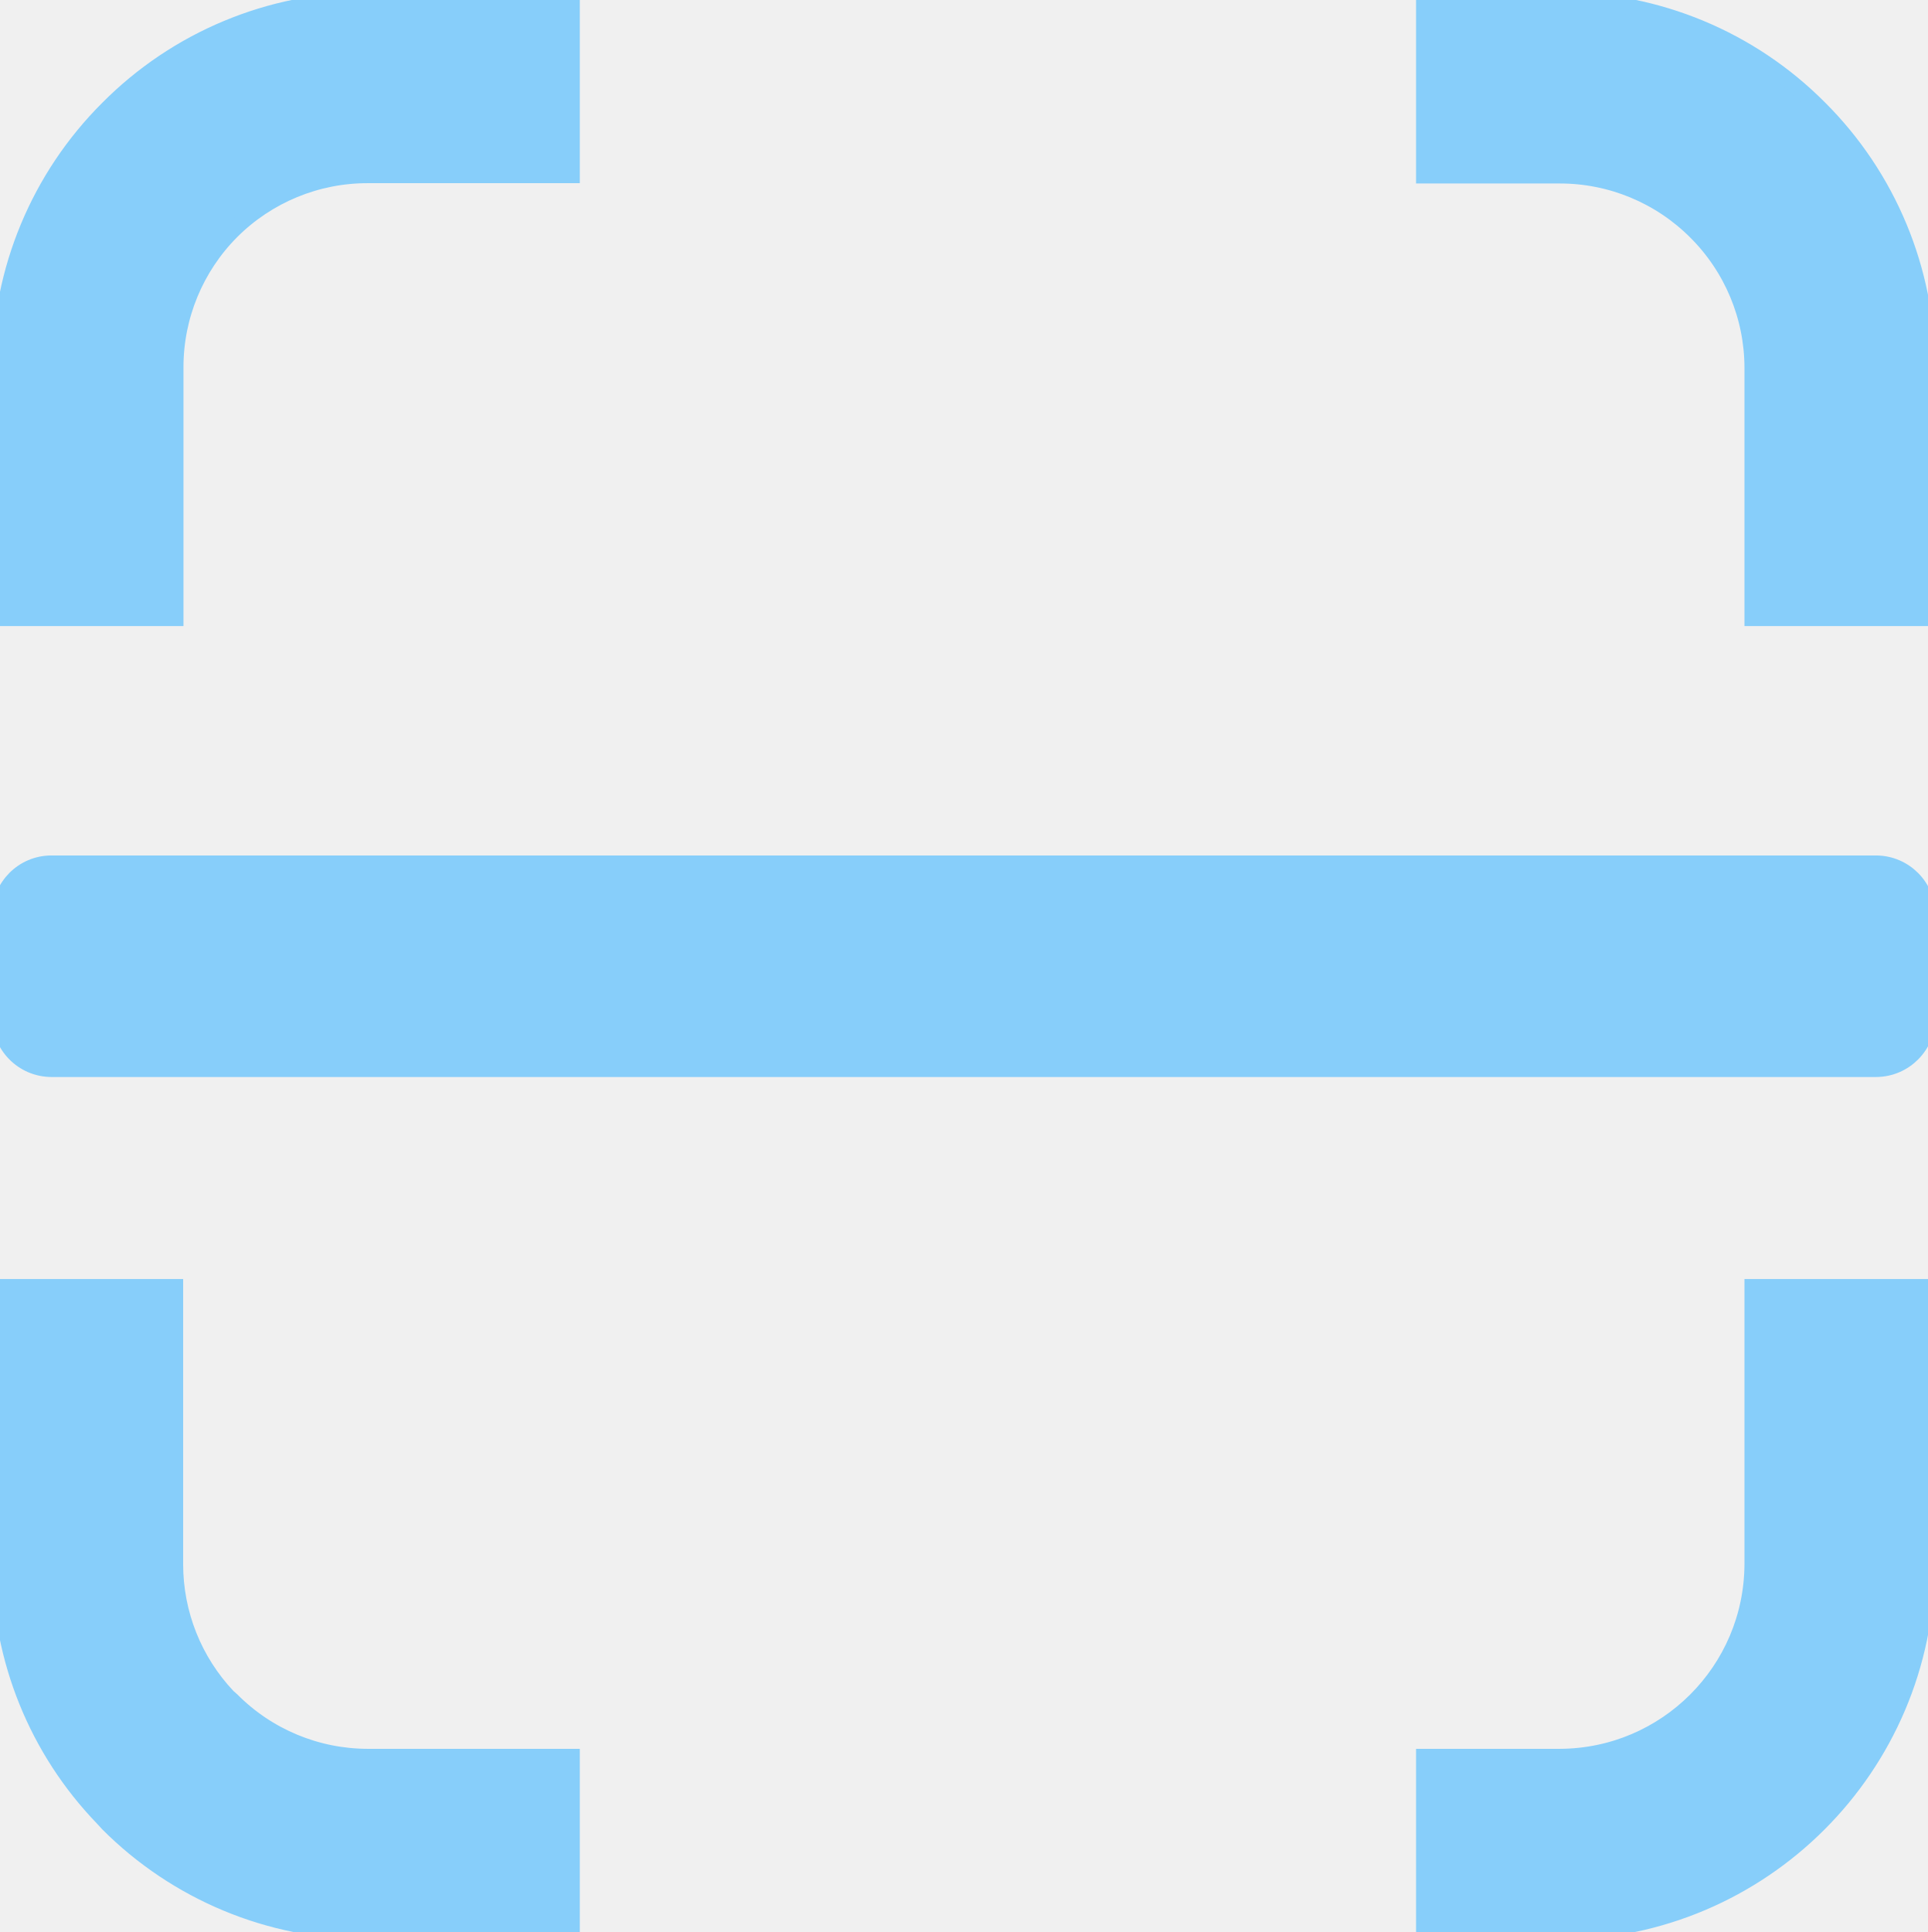
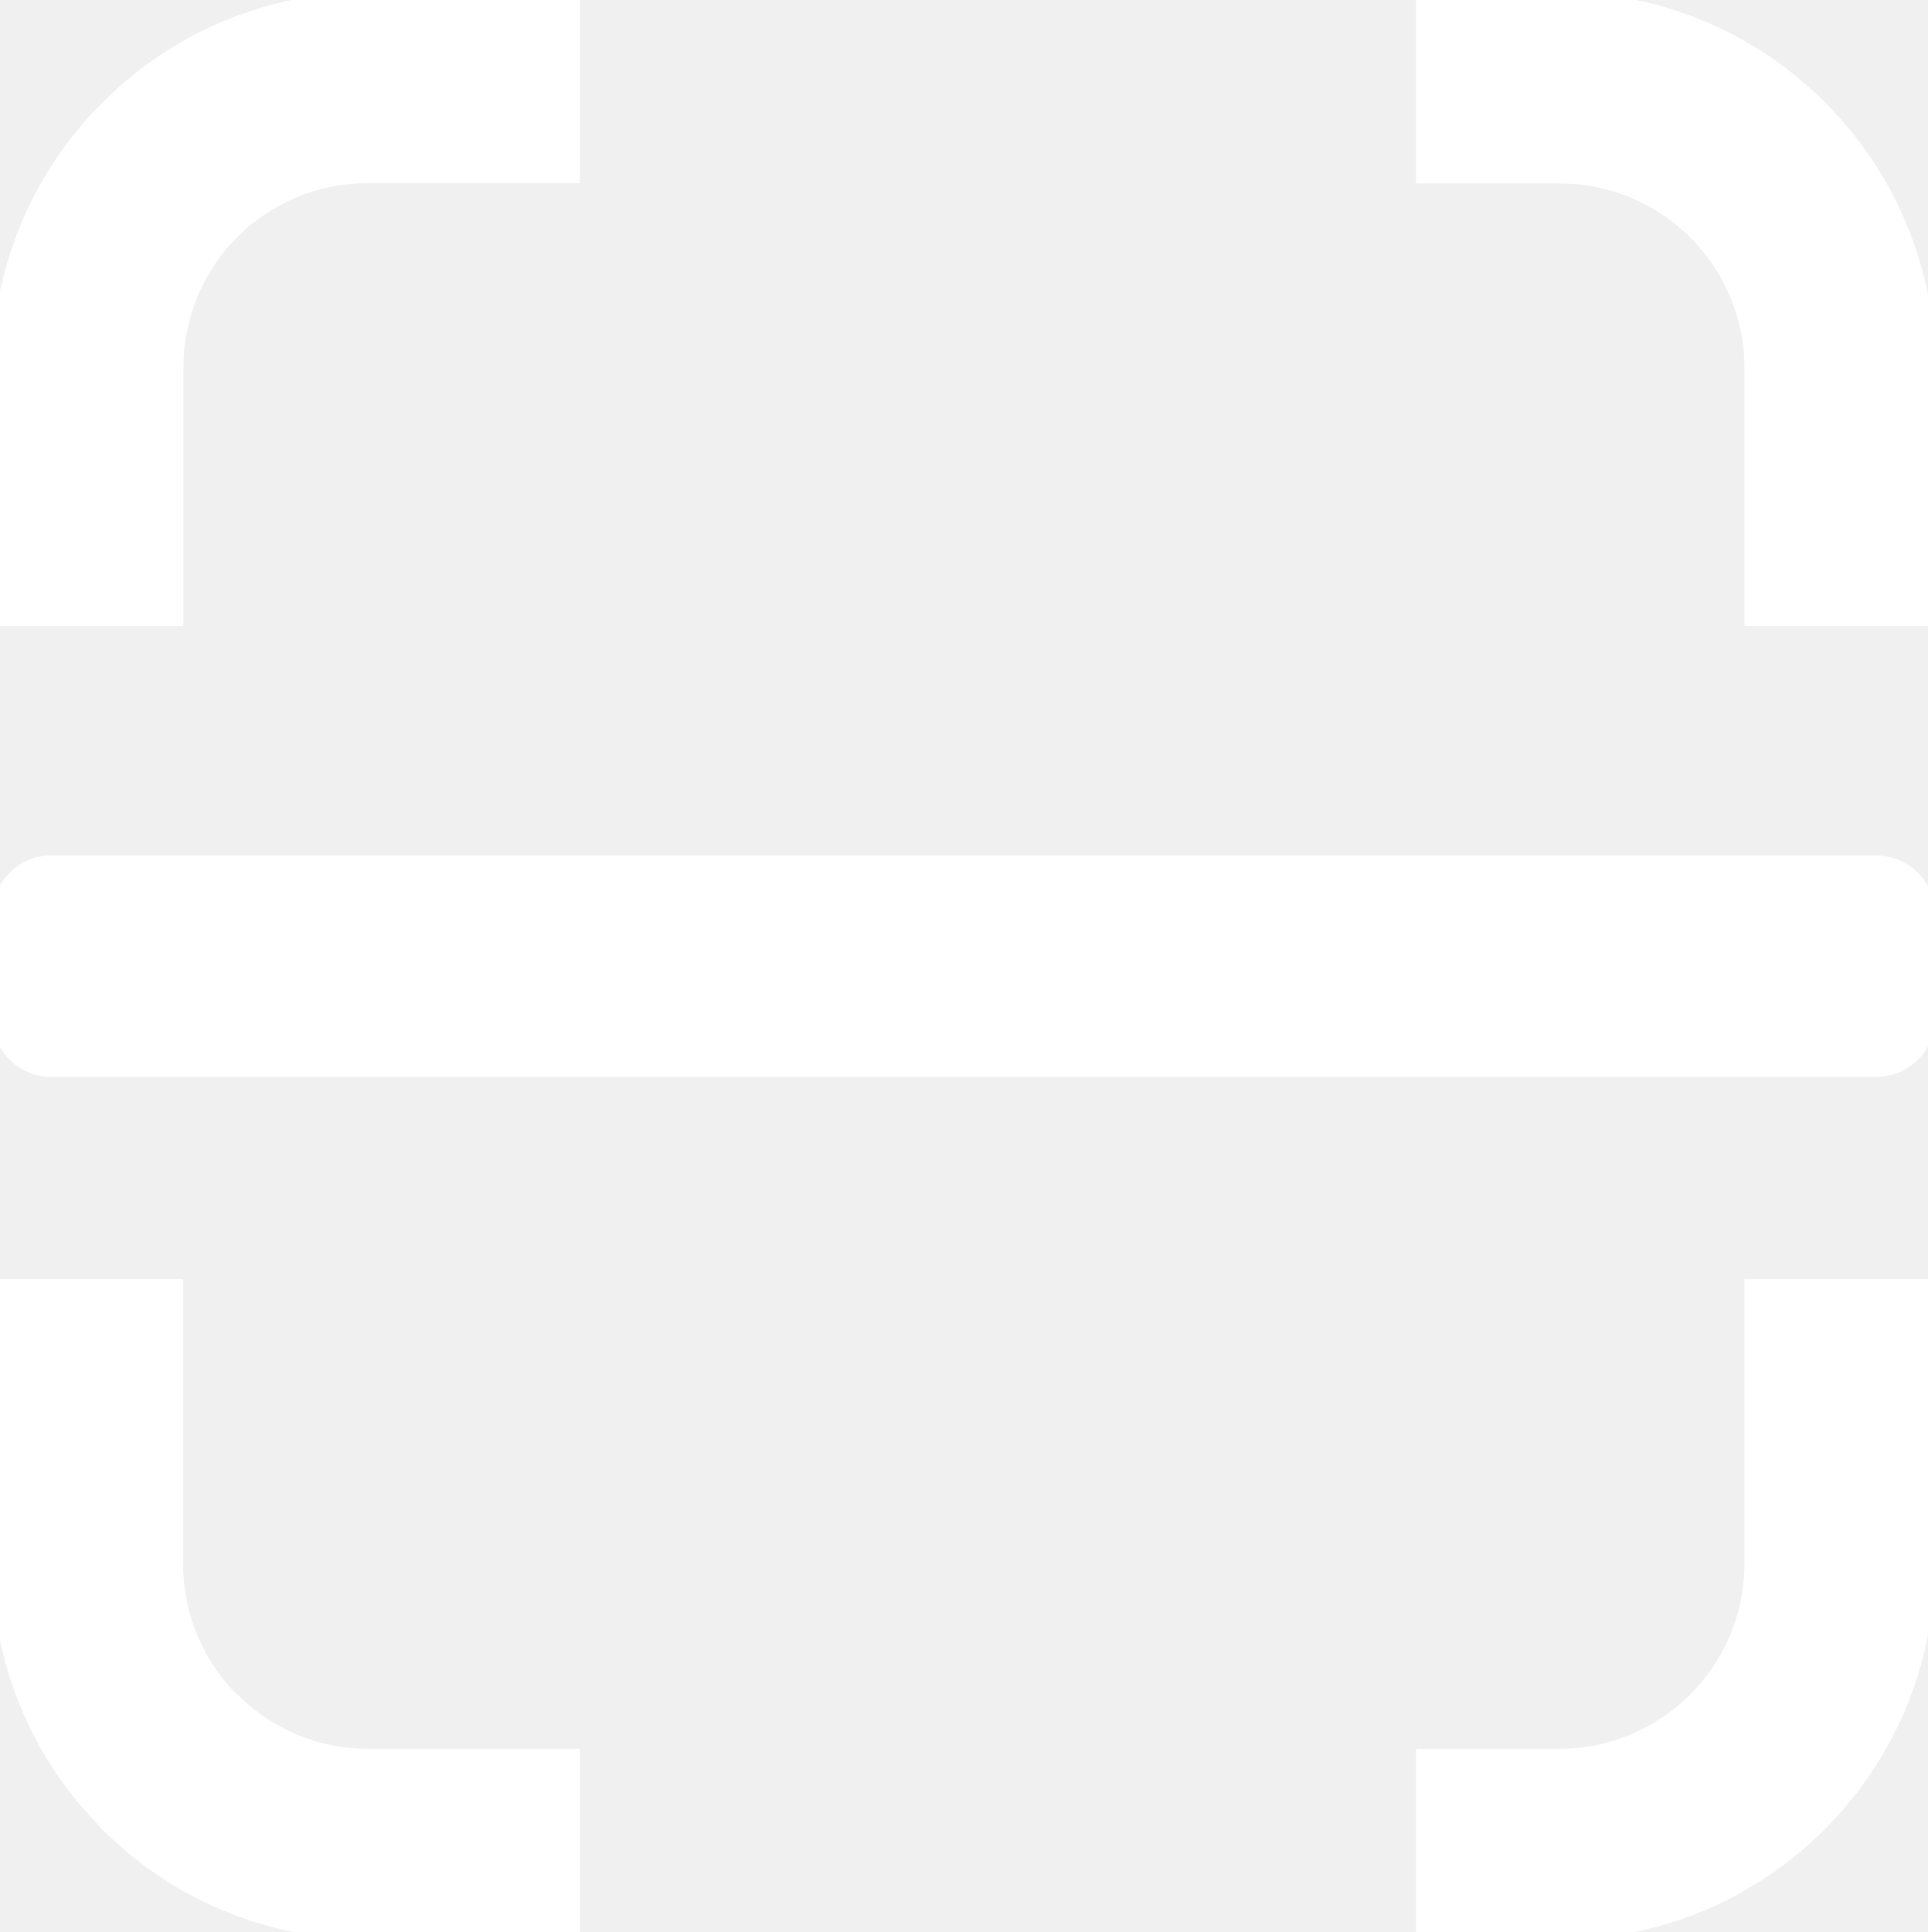
<svg xmlns="http://www.w3.org/2000/svg" id="Layer_1" data-name="Layer 1" viewBox="0 0 122.61 122.88">
-   <path stroke="#87CEFA" fill="#87CEFA" d="M23.38,0h13V11.15h-13a12.22,12.22,0,0,0-8.64,3.57l0,0a12.22,12.22,0,0,0-3.57,8.64V39.32H0V23.38A23.32,23.32,0,0,1,6.86,6.89l0,0A23.31,23.31,0,0,1,23.38,0ZM3.25,54.91H119.36a3.29,3.29,0,0,1,3.25,3.27V64.7A3.29,3.29,0,0,1,119.36,68H3.25A3.28,3.28,0,0,1,0,64.7V58.18a3.27,3.27,0,0,1,3.25-3.27ZM90.57,0h8.66a23.28,23.28,0,0,1,16.49,6.86v0a23.32,23.32,0,0,1,6.87,16.52V39.32H111.46V23.38a12.2,12.2,0,0,0-3.6-8.63v0a12.21,12.21,0,0,0-8.64-3.58H90.57V0Zm32,81.85V99.5a23.46,23.46,0,0,1-23.38,23.38H90.57V111.73h8.66A12.29,12.29,0,0,0,111.46,99.5V81.85Zm-86.23,41h-13A23.32,23.32,0,0,1,6.86,116l-.32-.35A23.28,23.28,0,0,1,0,99.5V81.85H11.15V99.5a12.25,12.25,0,0,0,3.35,8.41l.25.22a12.2,12.2,0,0,0,8.63,3.6h13v11.15Z" />
+   <path stroke="#FFFFFF" fill="#FFFFFF" d="M23.38,0h13V11.15h-13a12.22,12.22,0,0,0-8.64,3.57l0,0a12.22,12.22,0,0,0-3.57,8.64V39.32H0V23.38A23.32,23.32,0,0,1,6.86,6.89l0,0A23.31,23.31,0,0,1,23.38,0ZM3.25,54.91H119.36a3.29,3.29,0,0,1,3.25,3.27V64.7A3.29,3.29,0,0,1,119.36,68H3.25A3.28,3.28,0,0,1,0,64.7V58.18a3.27,3.27,0,0,1,3.25-3.27ZM90.57,0h8.66a23.28,23.28,0,0,1,16.49,6.86v0a23.32,23.32,0,0,1,6.87,16.52V39.32H111.46V23.38a12.2,12.2,0,0,0-3.6-8.63v0a12.21,12.21,0,0,0-8.64-3.58H90.57V0Zm32,81.85V99.5a23.46,23.46,0,0,1-23.38,23.38H90.57V111.73h8.66A12.29,12.29,0,0,0,111.46,99.5V81.85Zm-86.23,41h-13A23.32,23.32,0,0,1,6.86,116l-.32-.35A23.28,23.28,0,0,1,0,99.5V81.85H11.15V99.5a12.25,12.25,0,0,0,3.35,8.41l.25.22a12.2,12.2,0,0,0,8.63,3.6h13v11.15Z" />
</svg>
